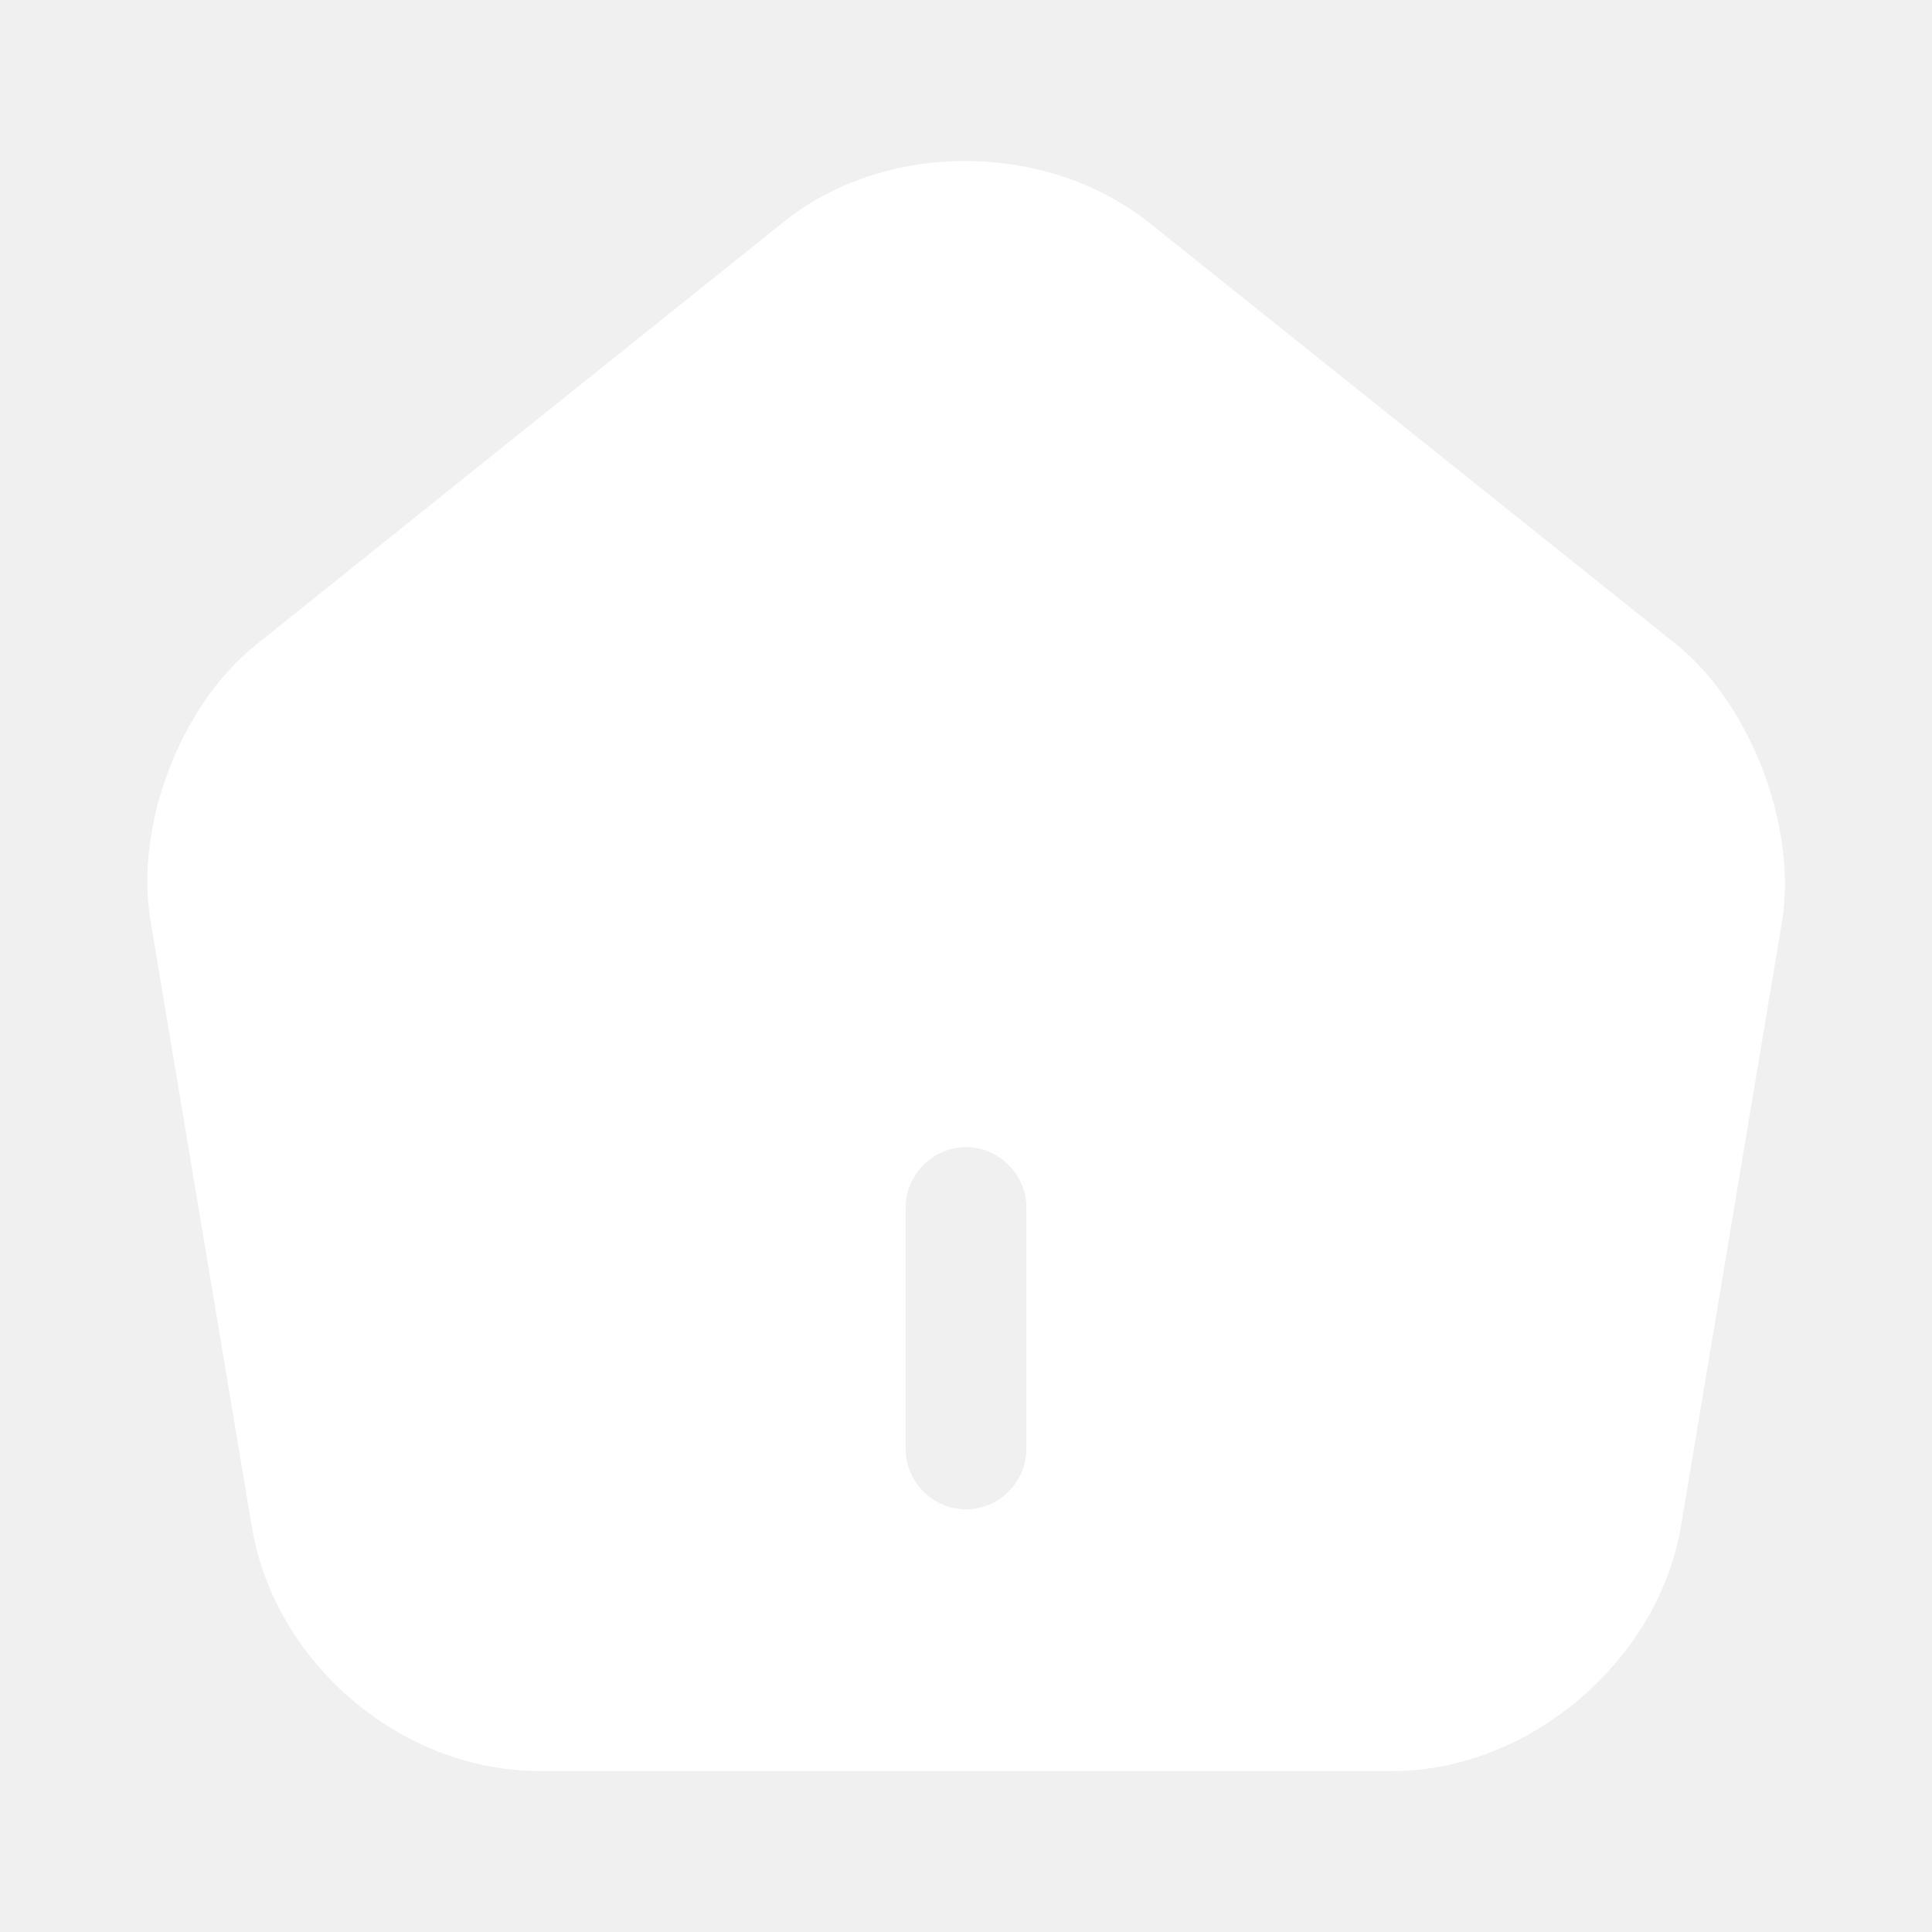
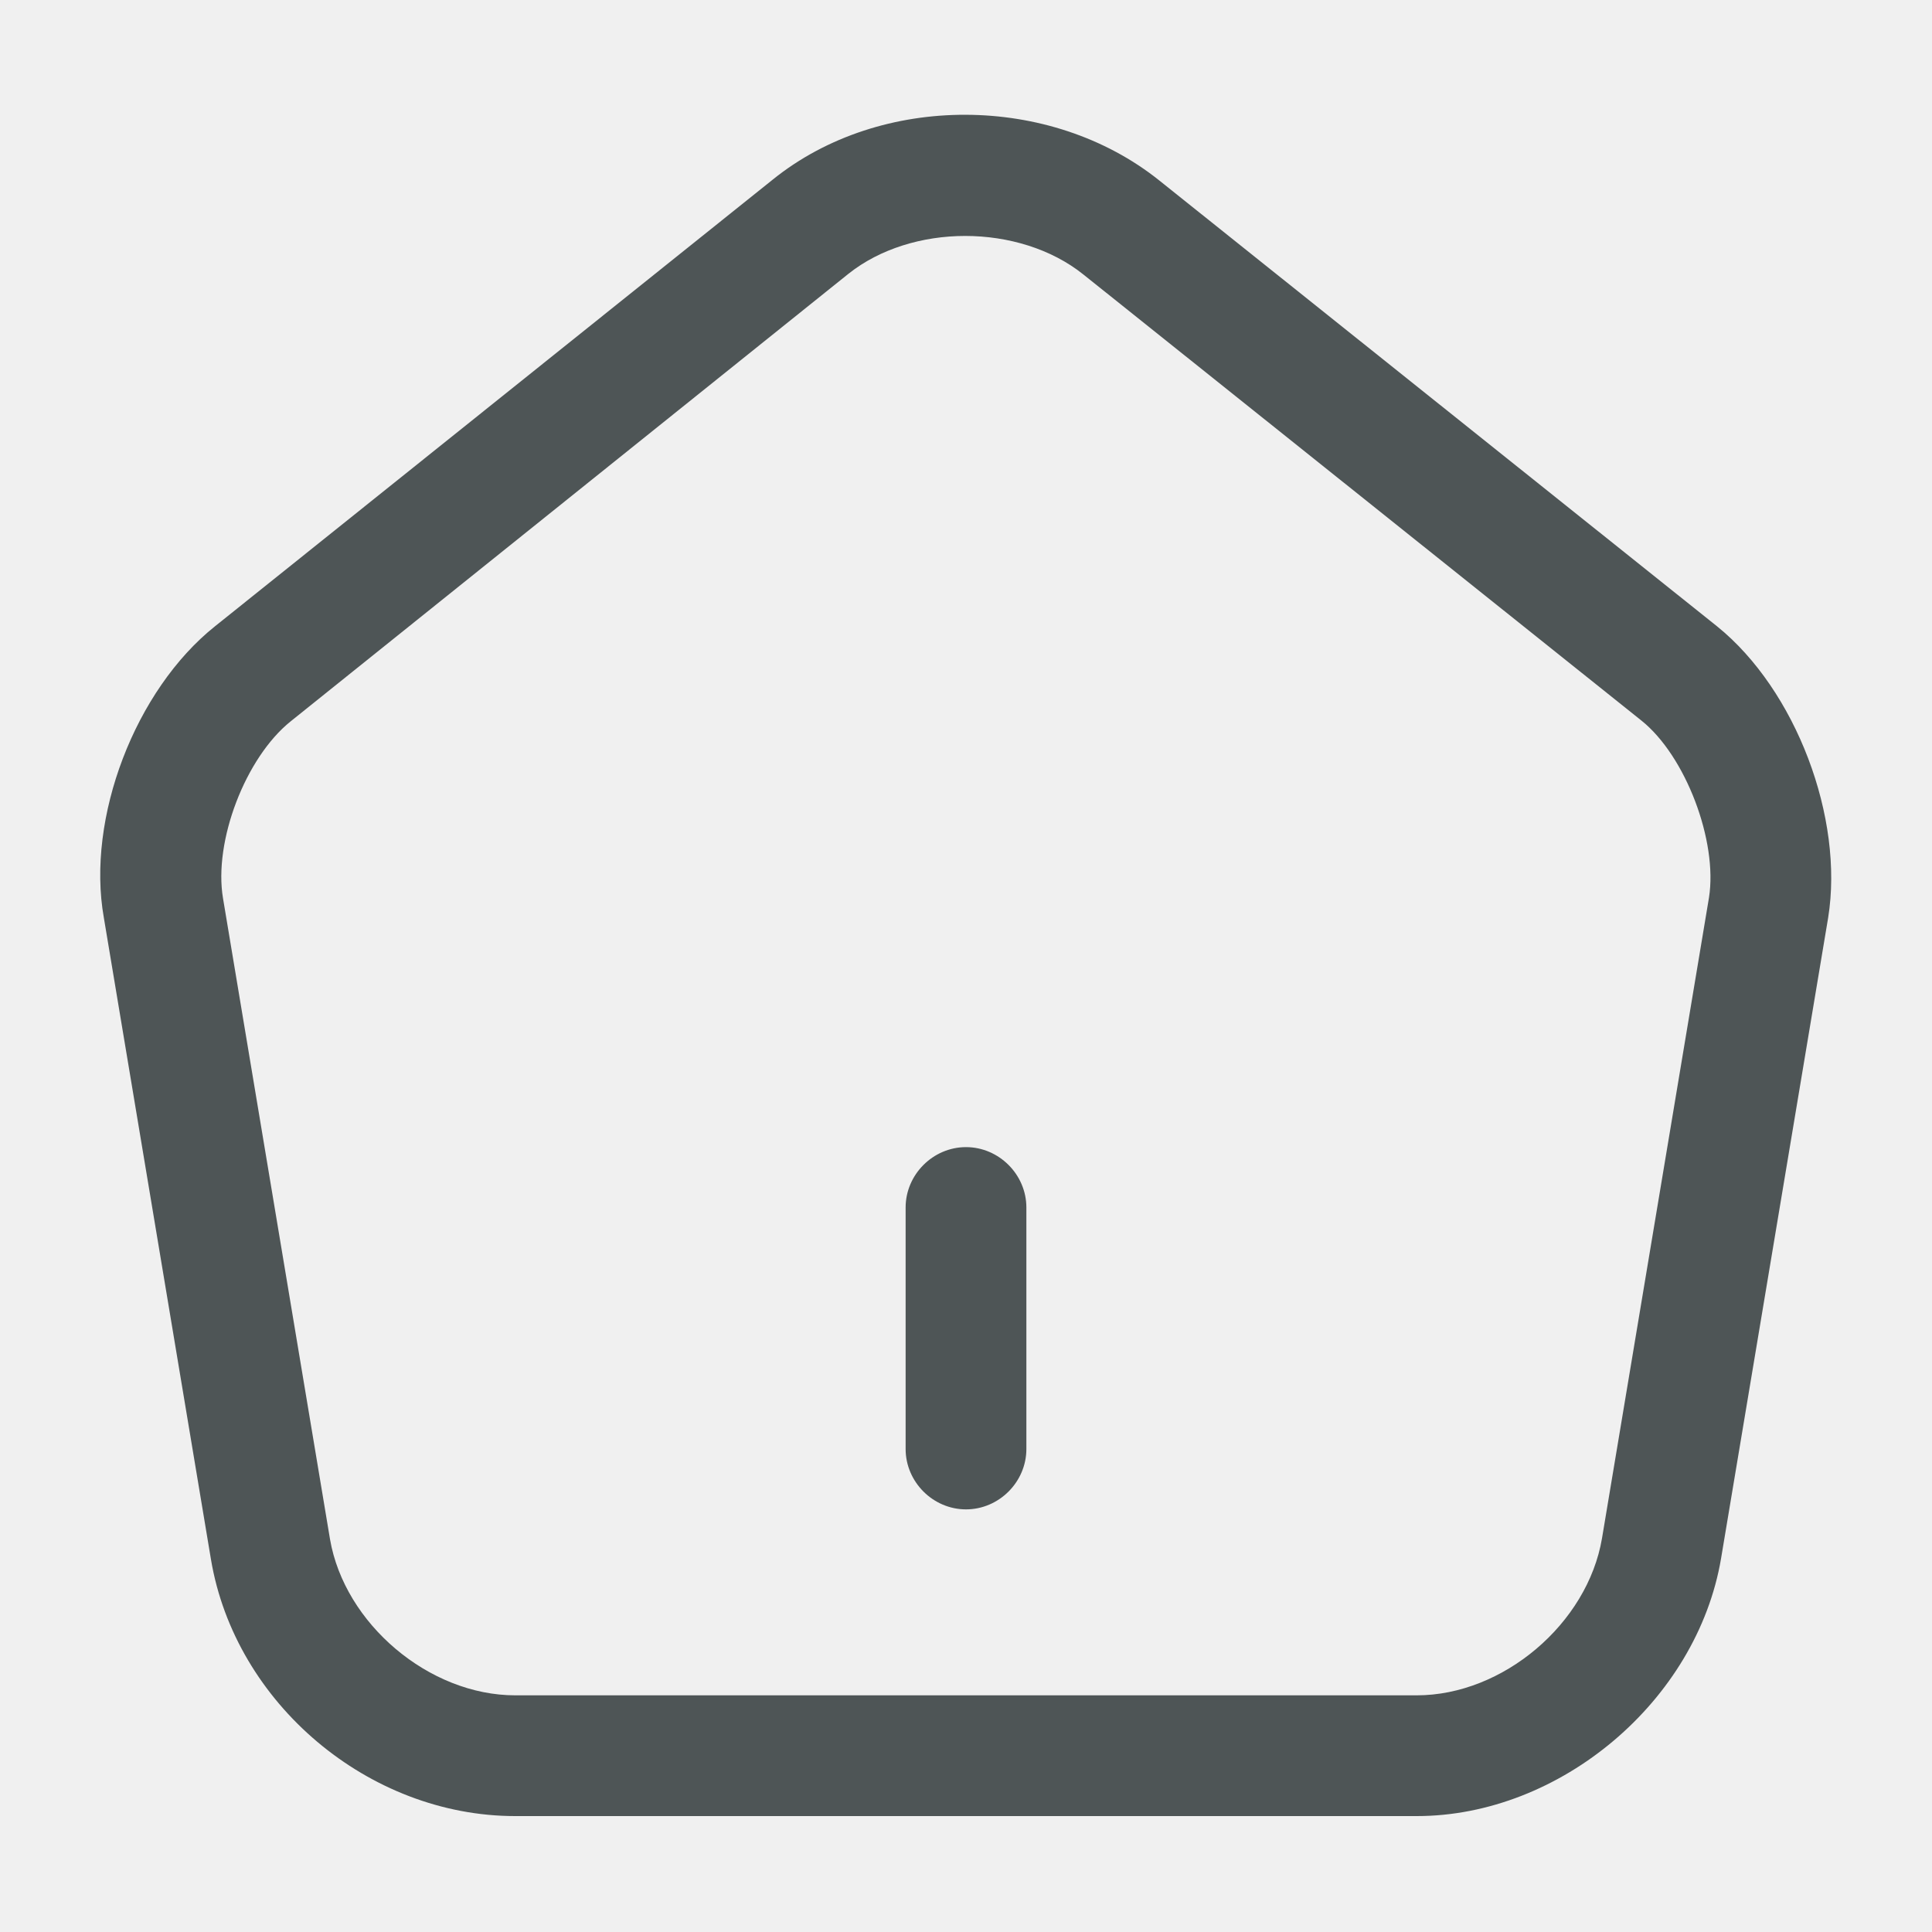
<svg xmlns="http://www.w3.org/2000/svg" width="16" height="16" viewBox="0 0 16 16" fill="none">
-   <path d="M13.887 5.34L9.52 1.847C8.667 1.167 7.333 1.16 6.487 1.84L2.12 5.34C1.493 5.84 1.113 6.84 1.247 7.627L2.087 12.653C2.28 13.78 3.327 14.667 4.467 14.667H11.533C12.66 14.667 13.727 13.76 13.92 12.647L14.76 7.62C14.88 6.84 14.5 5.84 13.887 5.34ZM8.5 12C8.5 12.273 8.273 12.5 8 12.5C7.727 12.5 7.5 12.273 7.5 12V10C7.5 9.727 7.727 9.5 8 9.5C8.273 9.5 8.5 9.727 8.5 10V12Z" fill="white" />
+   <path d="M8 12.5C7.727 12.5 7.5 12.273 7.5 12V10C7.5 9.727 7.727 9.5 8 9.5C8.273 9.5 8.5 9.727 8.5 10V12C8.5 12.273 8.273 12.5 8 12.5Z" fill="#4E5556" />
+   <path d="M11.733 15.04H4.267C3.053 15.04 1.947 14.107 1.747 12.914L0.86 7.6C0.713 6.774 1.12 5.714 1.78 5.187L6.4 1.487C7.293 0.767 8.7 0.774 9.6 1.494L14.22 5.187C14.873 5.714 15.273 6.774 15.14 7.6L14.253 12.907C14.053 14.087 12.92 15.04 11.733 15.04ZM7.993 1.954C7.64 1.954 7.287 2.06 7.027 2.267L2.407 5.974C2.033 6.274 1.767 6.967 1.847 7.44L2.733 12.747C2.853 13.447 3.553 14.04 4.267 14.04H11.733C12.447 14.04 13.147 13.447 13.267 12.74L14.153 7.434C14.227 6.967 13.96 6.26 13.593 5.967L8.973 2.274C8.707 2.06 8.347 1.954 7.993 1.954Z" fill="#4E5556" />
</svg>
